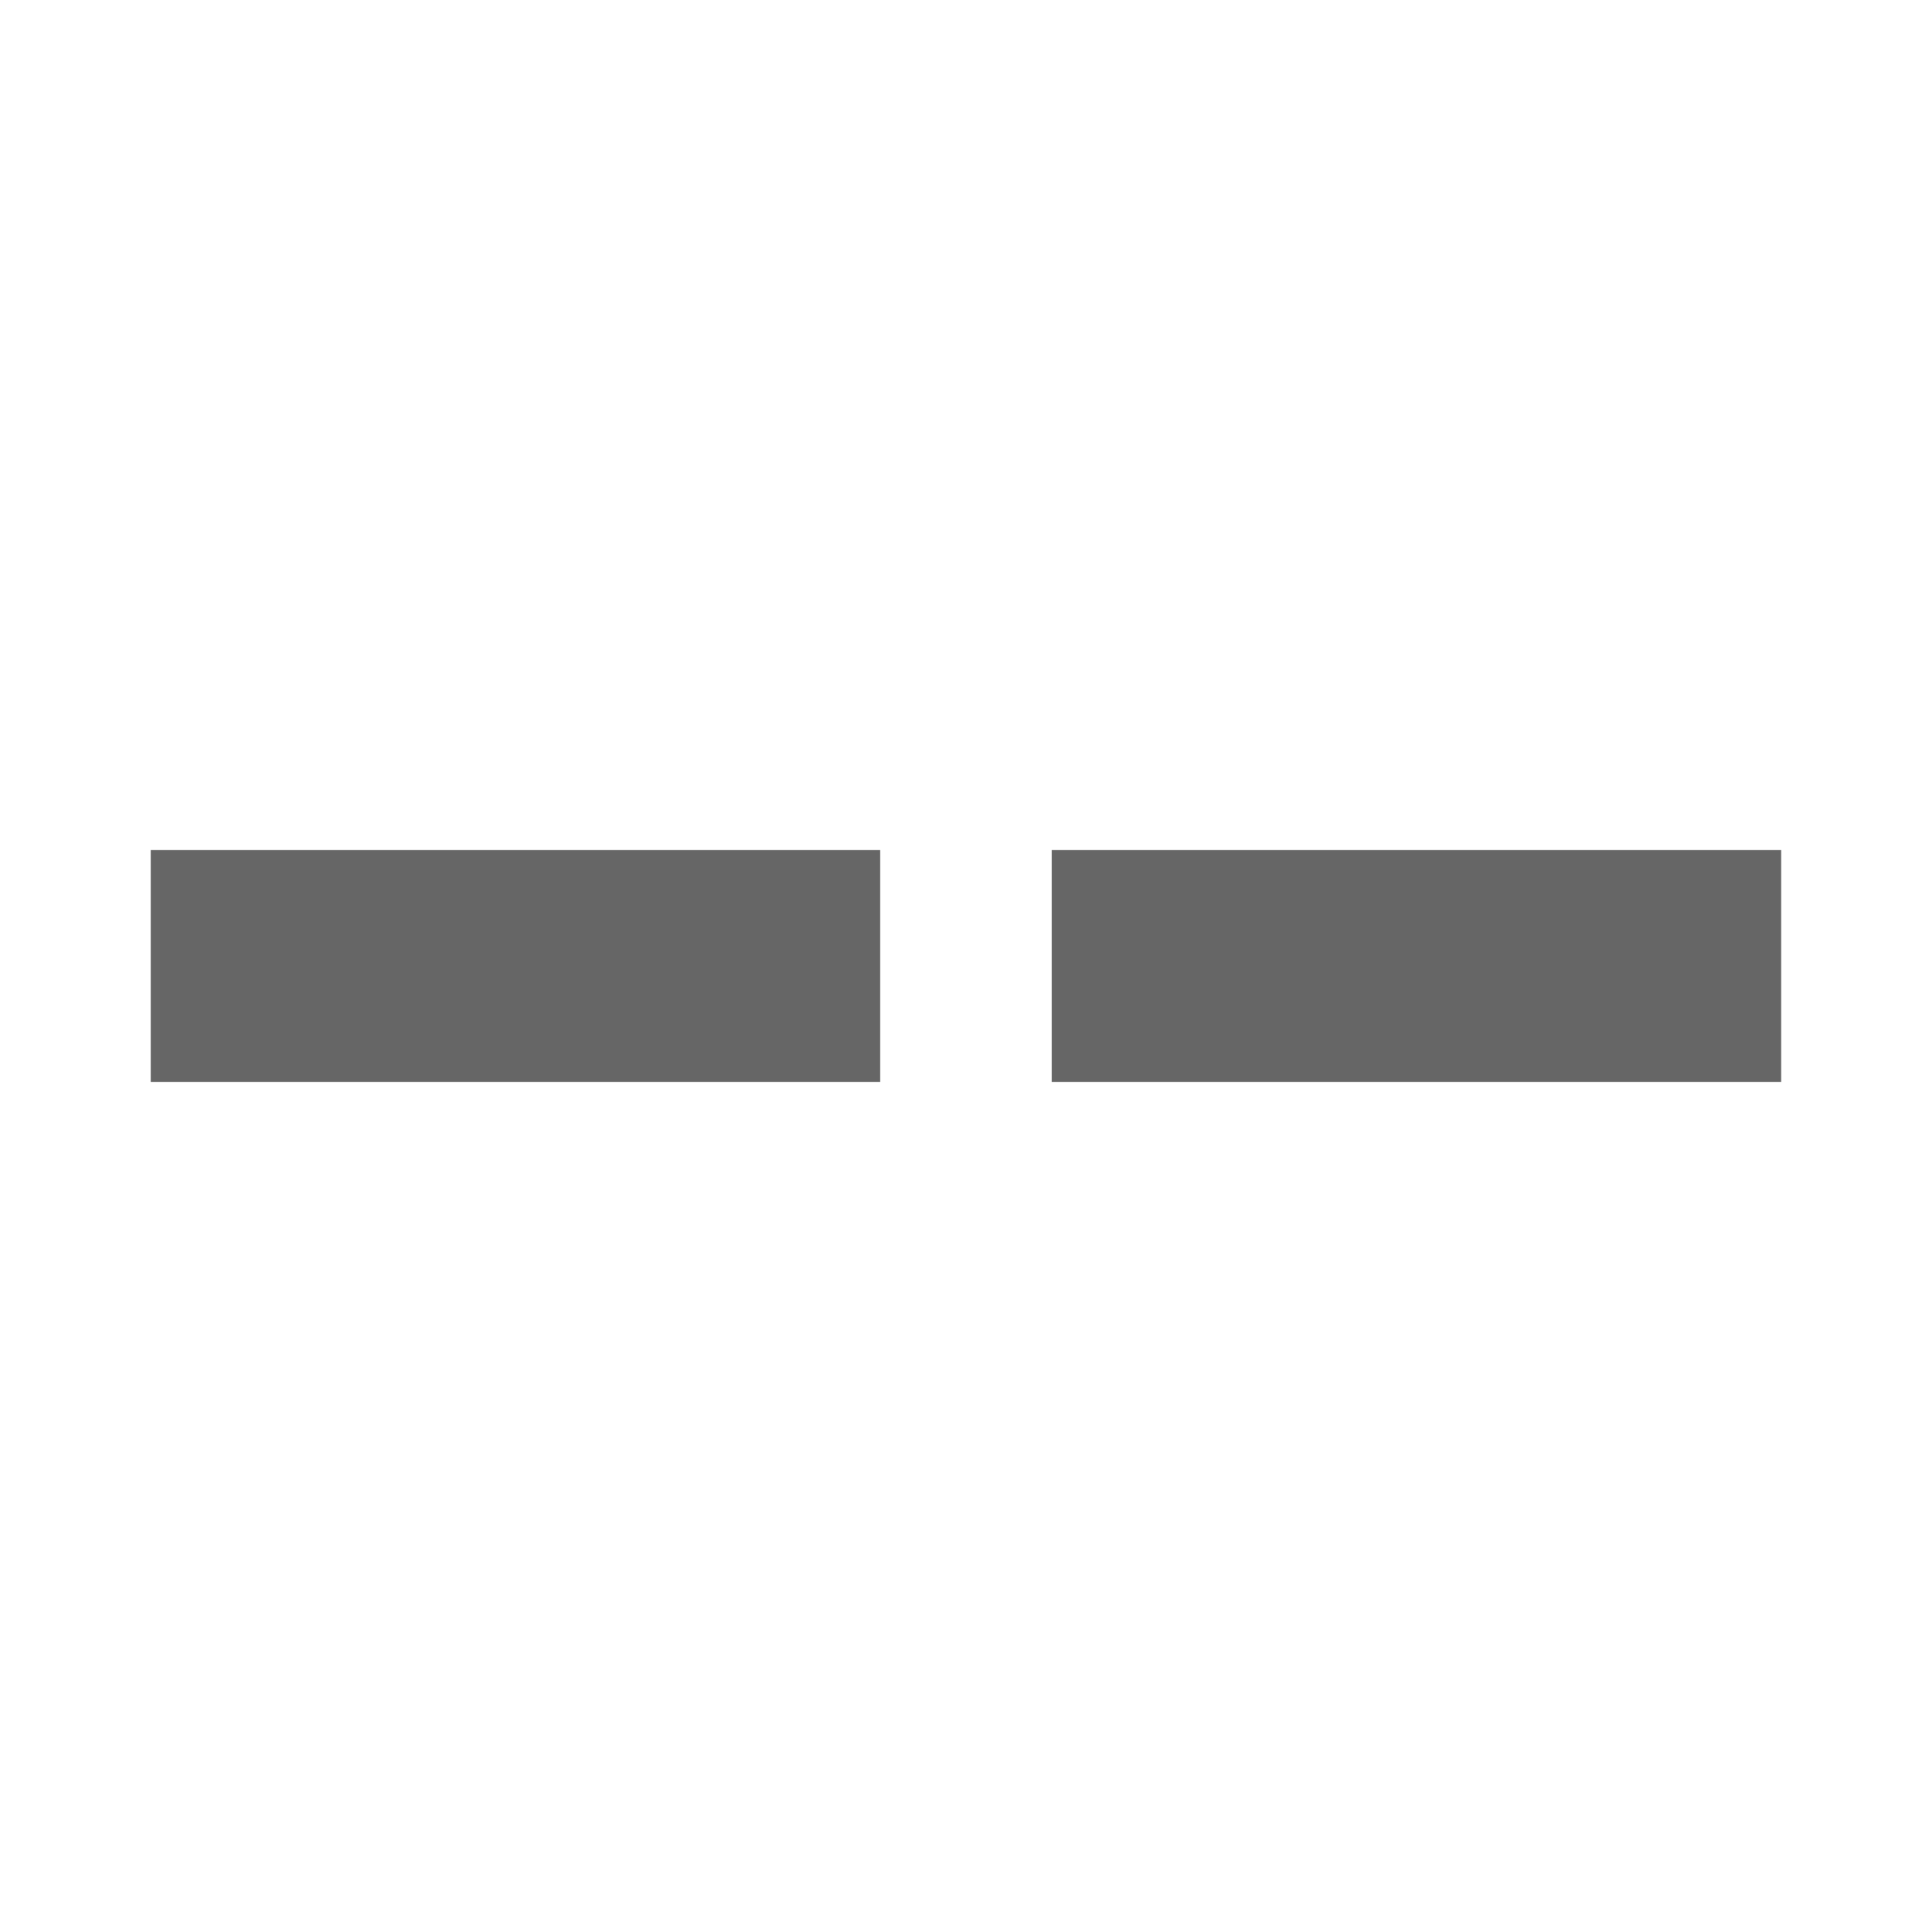
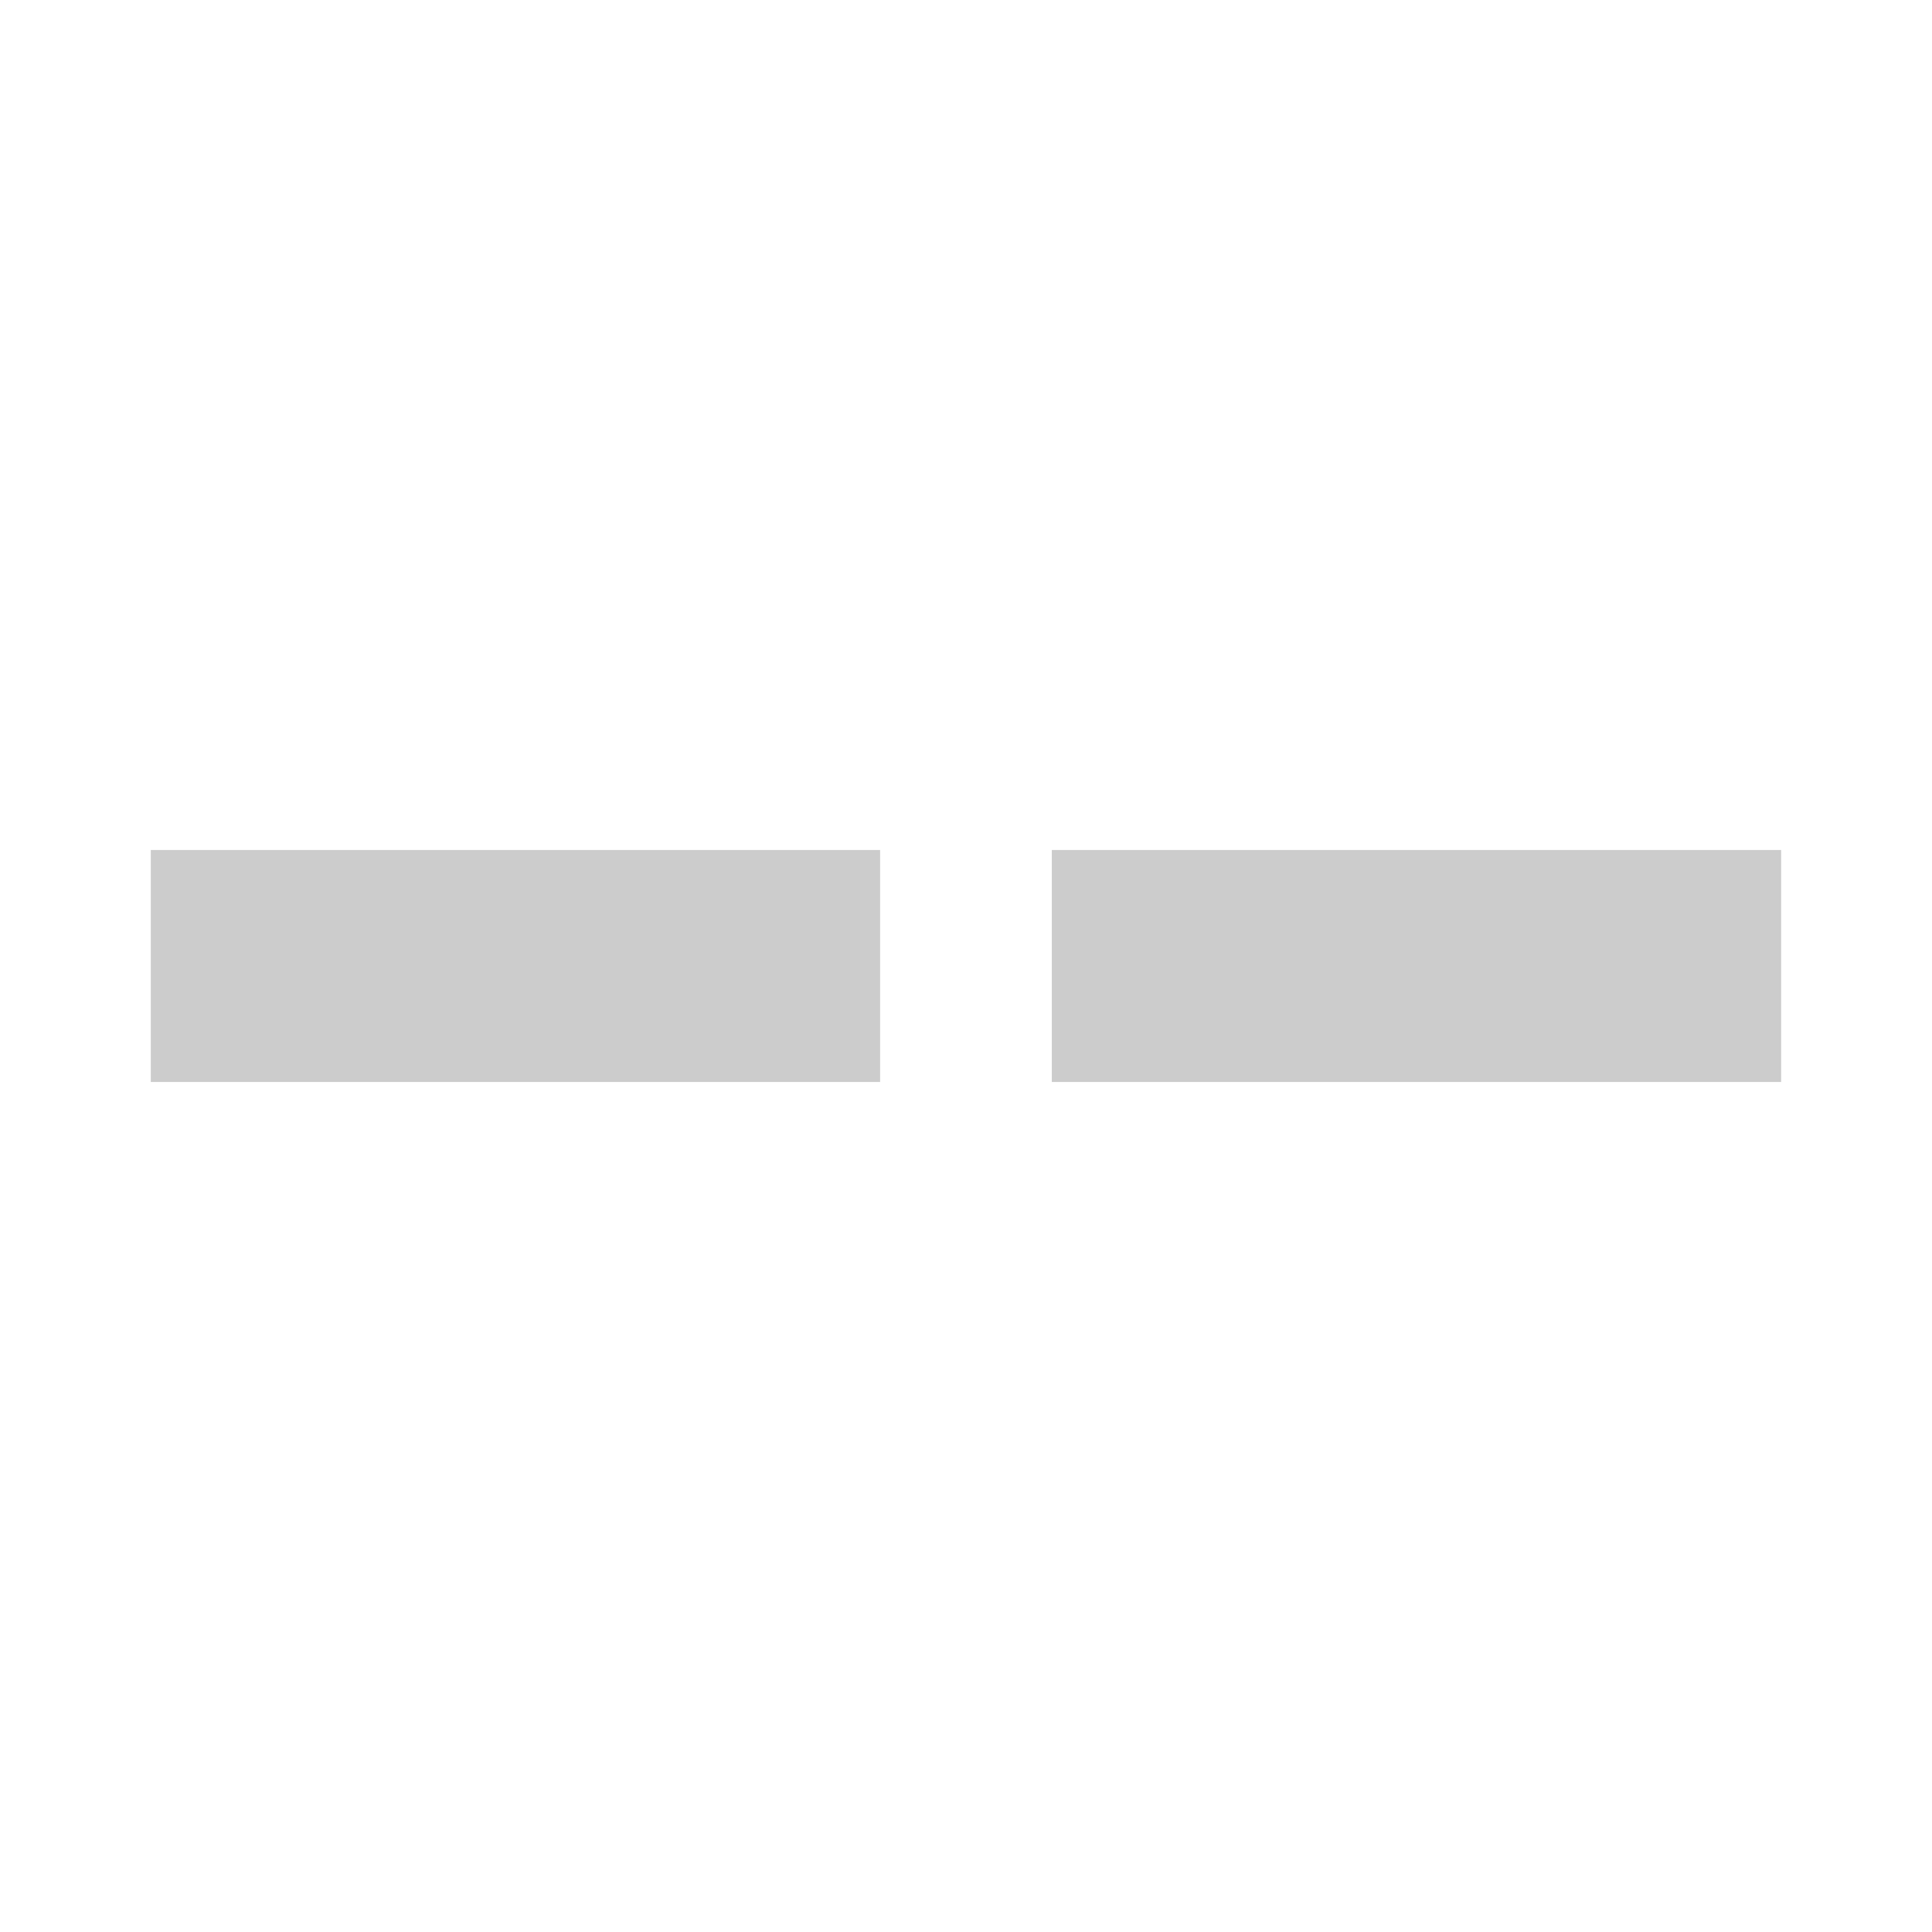
<svg xmlns="http://www.w3.org/2000/svg" height="22" width="22">
-   <g style="fill:#666;fill-opacity:1">
-     <path style="fill:#666;fill-opacity:1;stroke:#000;stroke-width:0;stroke-linecap:square;stroke-linejoin:miter;stroke-miterlimit:4;stroke-dasharray:none;stroke-opacity:1" d="M1.701 1040.041h8.305v2.642H1.701zm10.26 0h8.305v2.642h-8.305z" transform="translate(.016 -1030.362)" />
+   <g style="fill:#ccc;fill-opacity:1">
+     <path style="fill:#ccc;fill-opacity:1;stroke:#000;stroke-width:0;stroke-linecap:square;stroke-linejoin:miter;stroke-miterlimit:4;stroke-dasharray:none;stroke-opacity:1" d="M1.701 1040.041h8.305v2.642H1.701zm10.26 0h8.305v2.642h-8.305z" transform="translate(.016 -1030.362)" />
  </g>
</svg>
